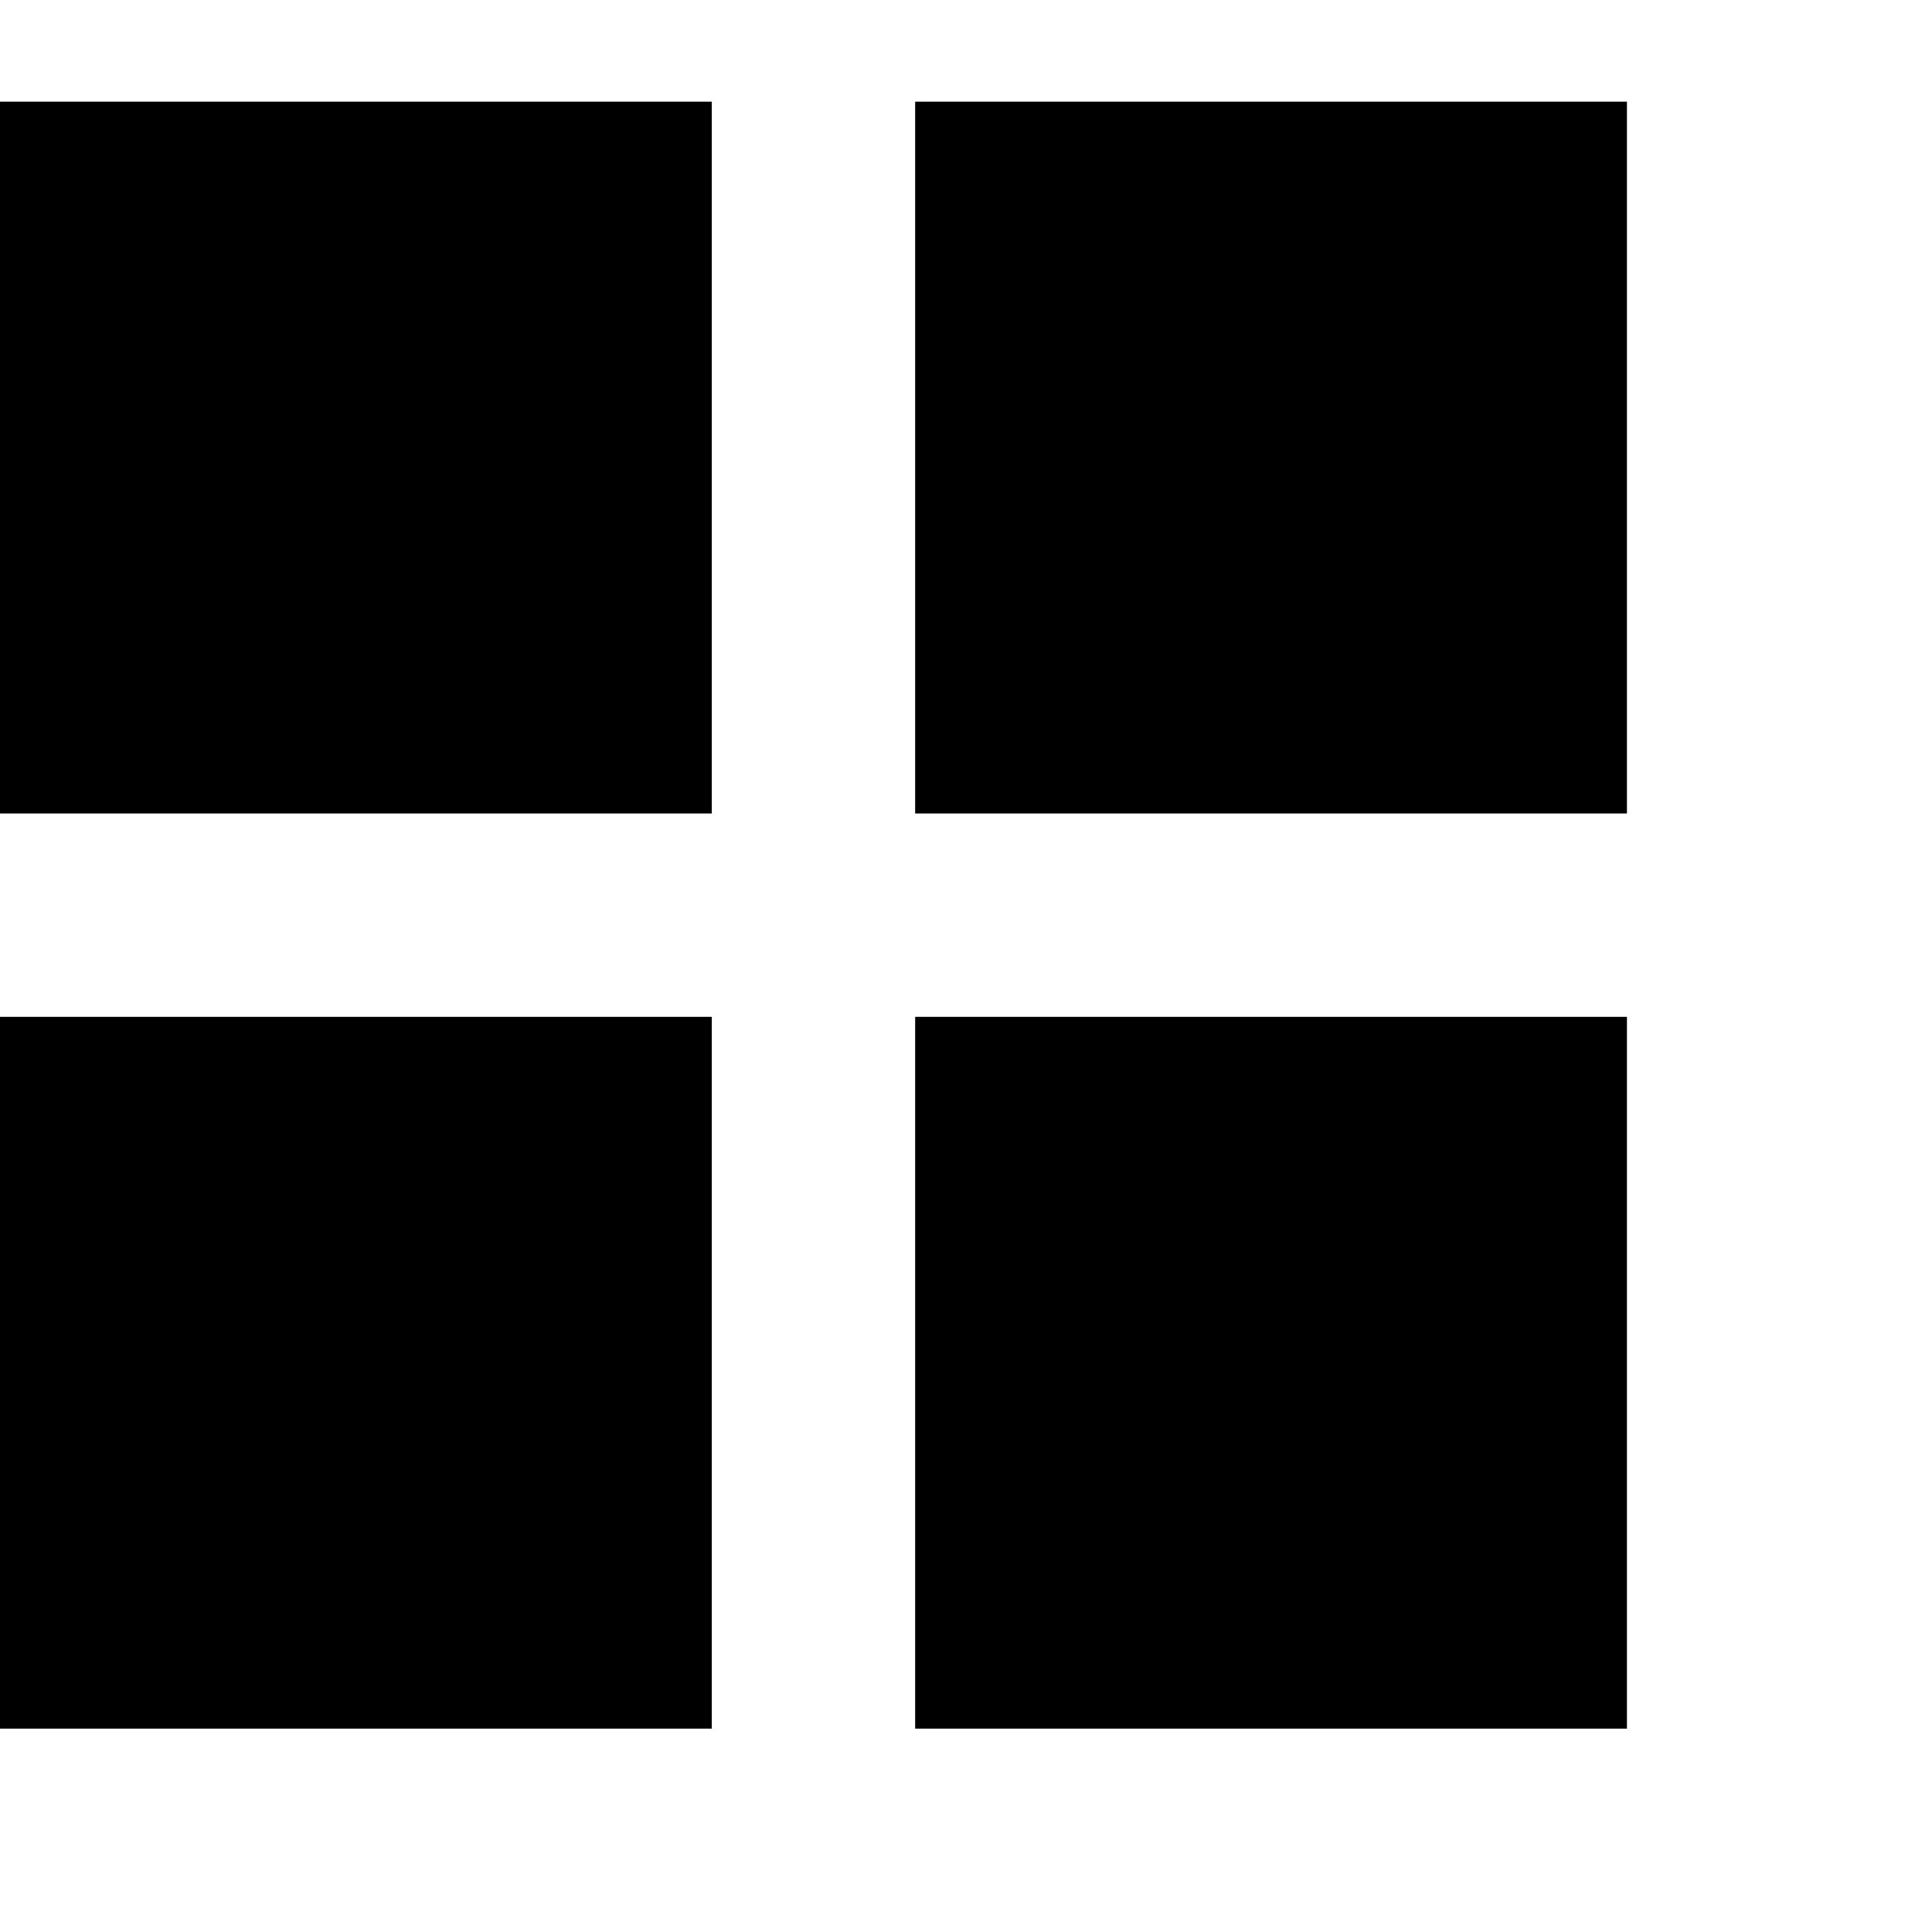
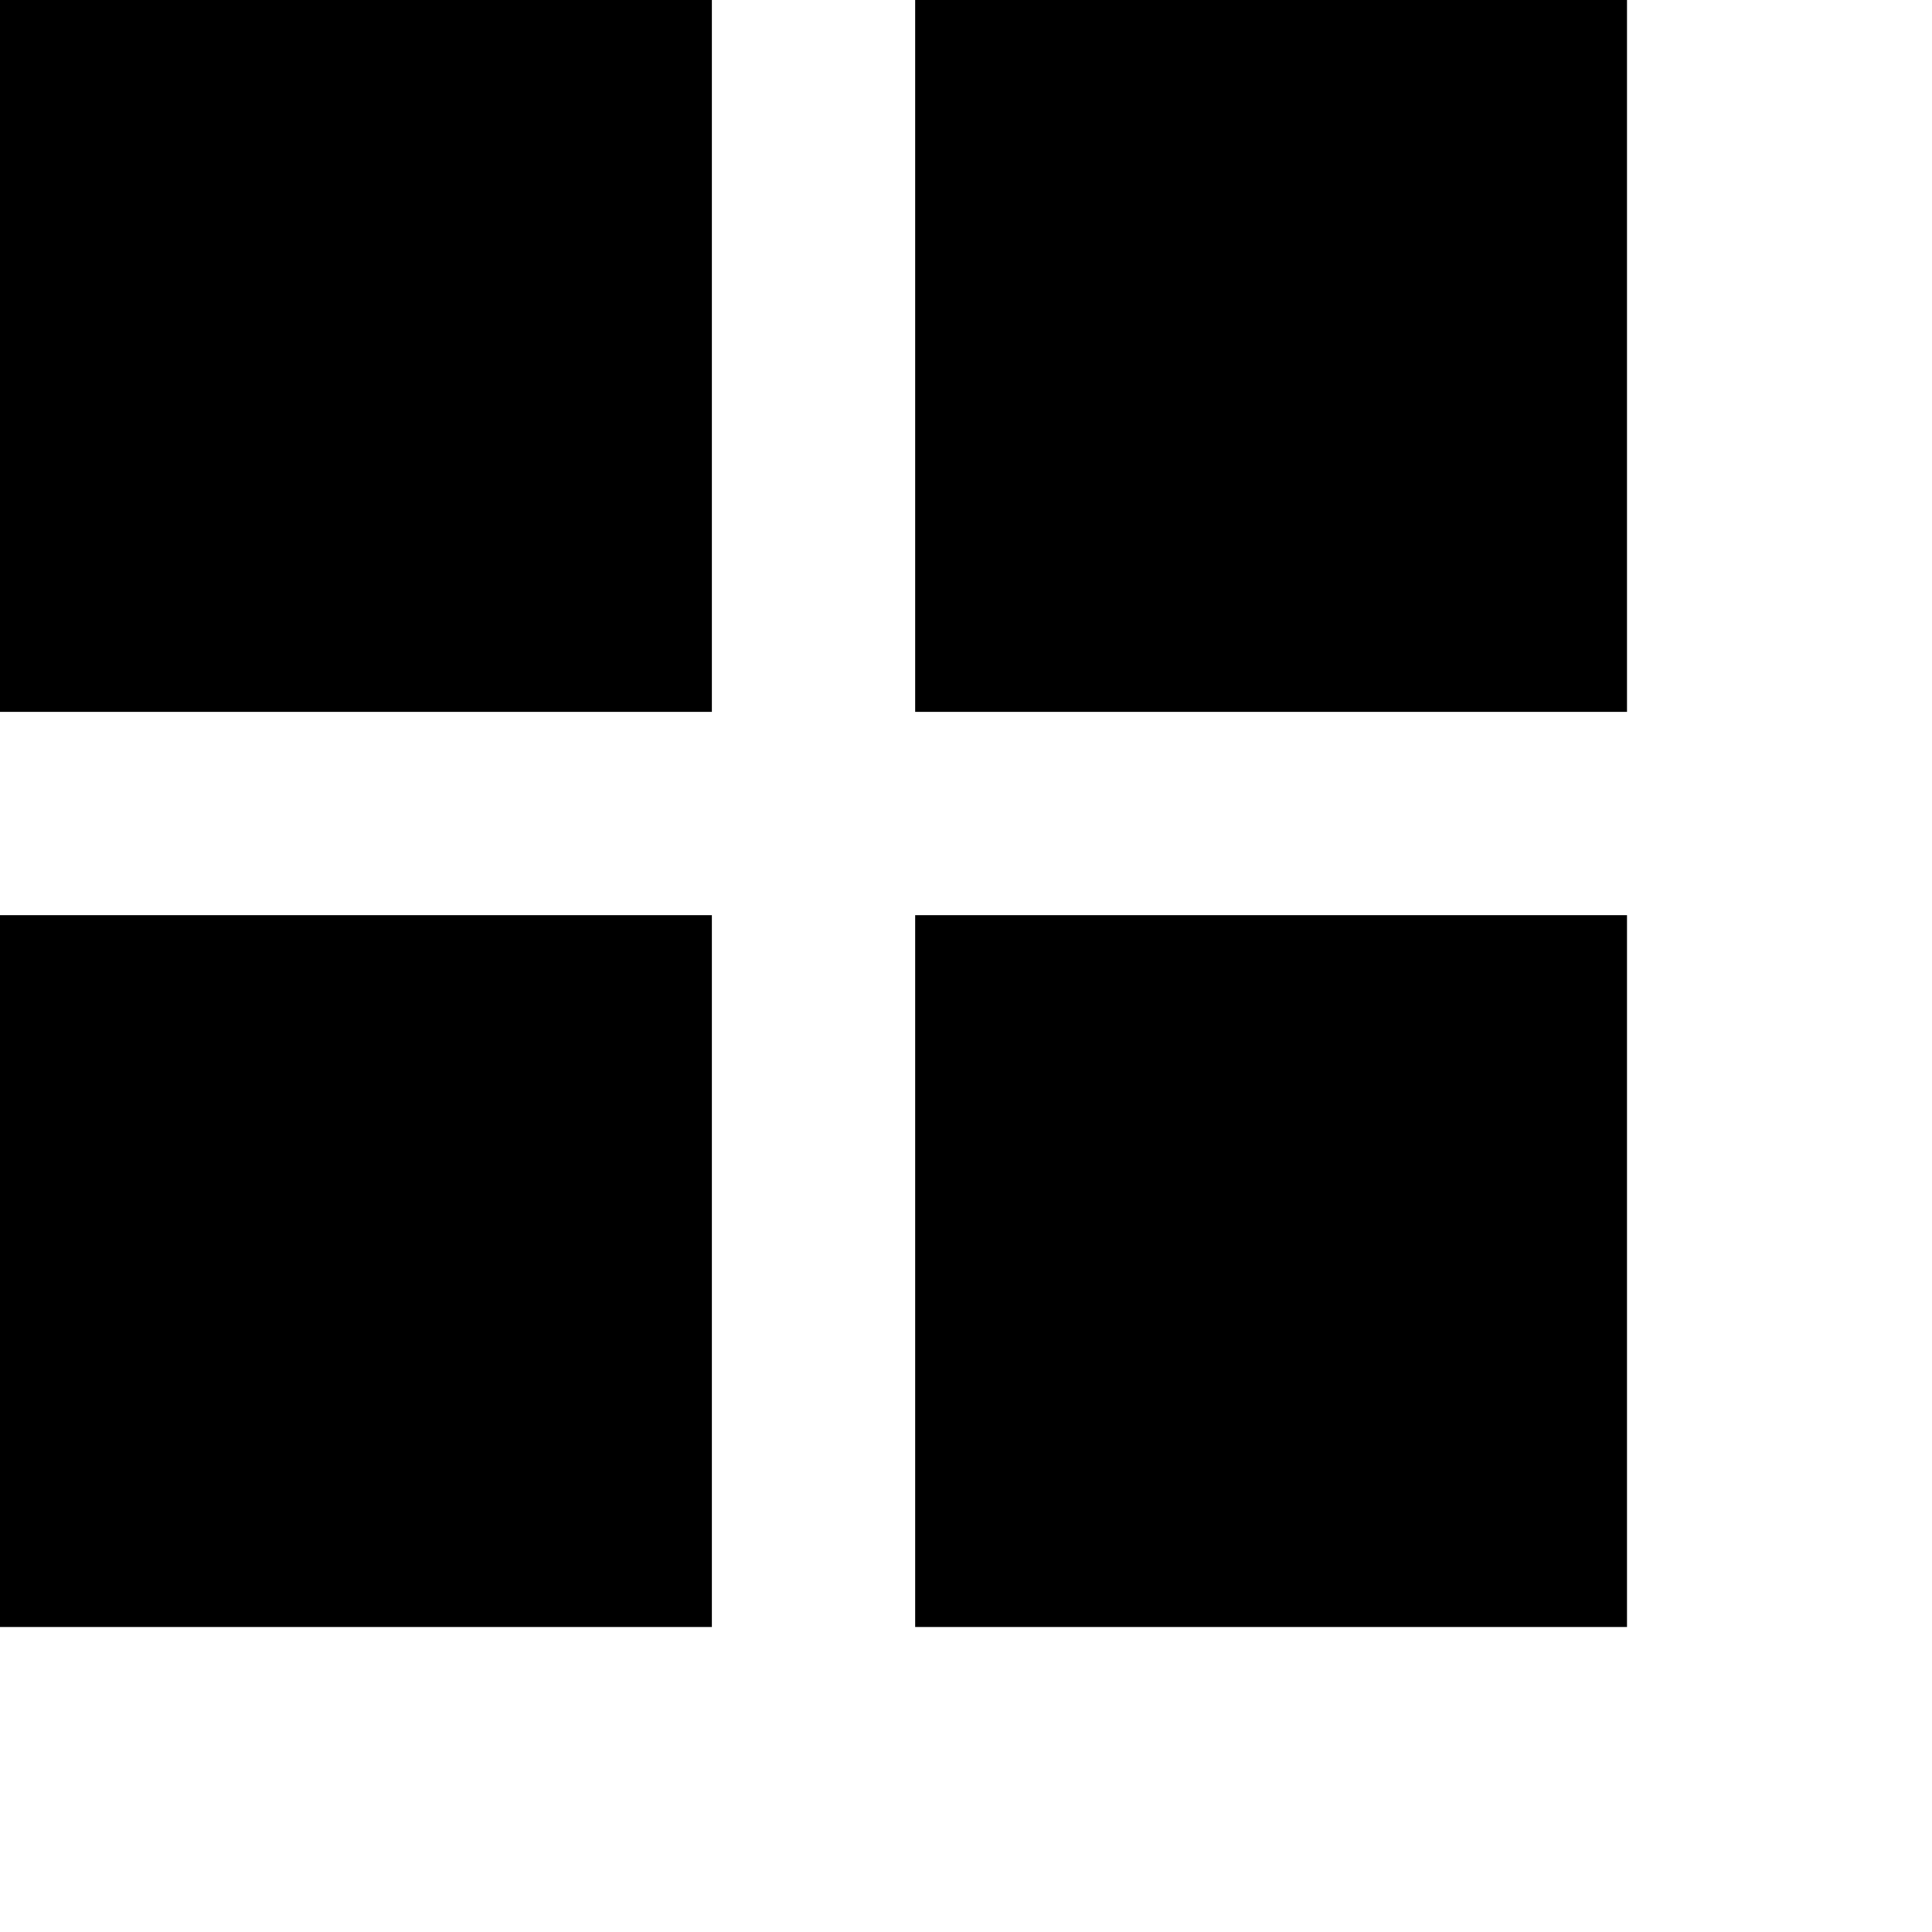
- <svg xmlns="http://www.w3.org/2000/svg" width="20" height="20" viewBox="0 -1 19 19" fill="none">
+ <svg xmlns="http://www.w3.org/2000/svg" width="19" height="19" viewBox="0 0 19 19" fill="none">
  <rect width="7" height="7" fill="black" />
  <rect y="9" width="7" height="7" fill="black" />
  <rect x="9" width="7" height="7" fill="black" />
  <rect x="9" y="9" width="7" height="7" fill="black" />
</svg>
